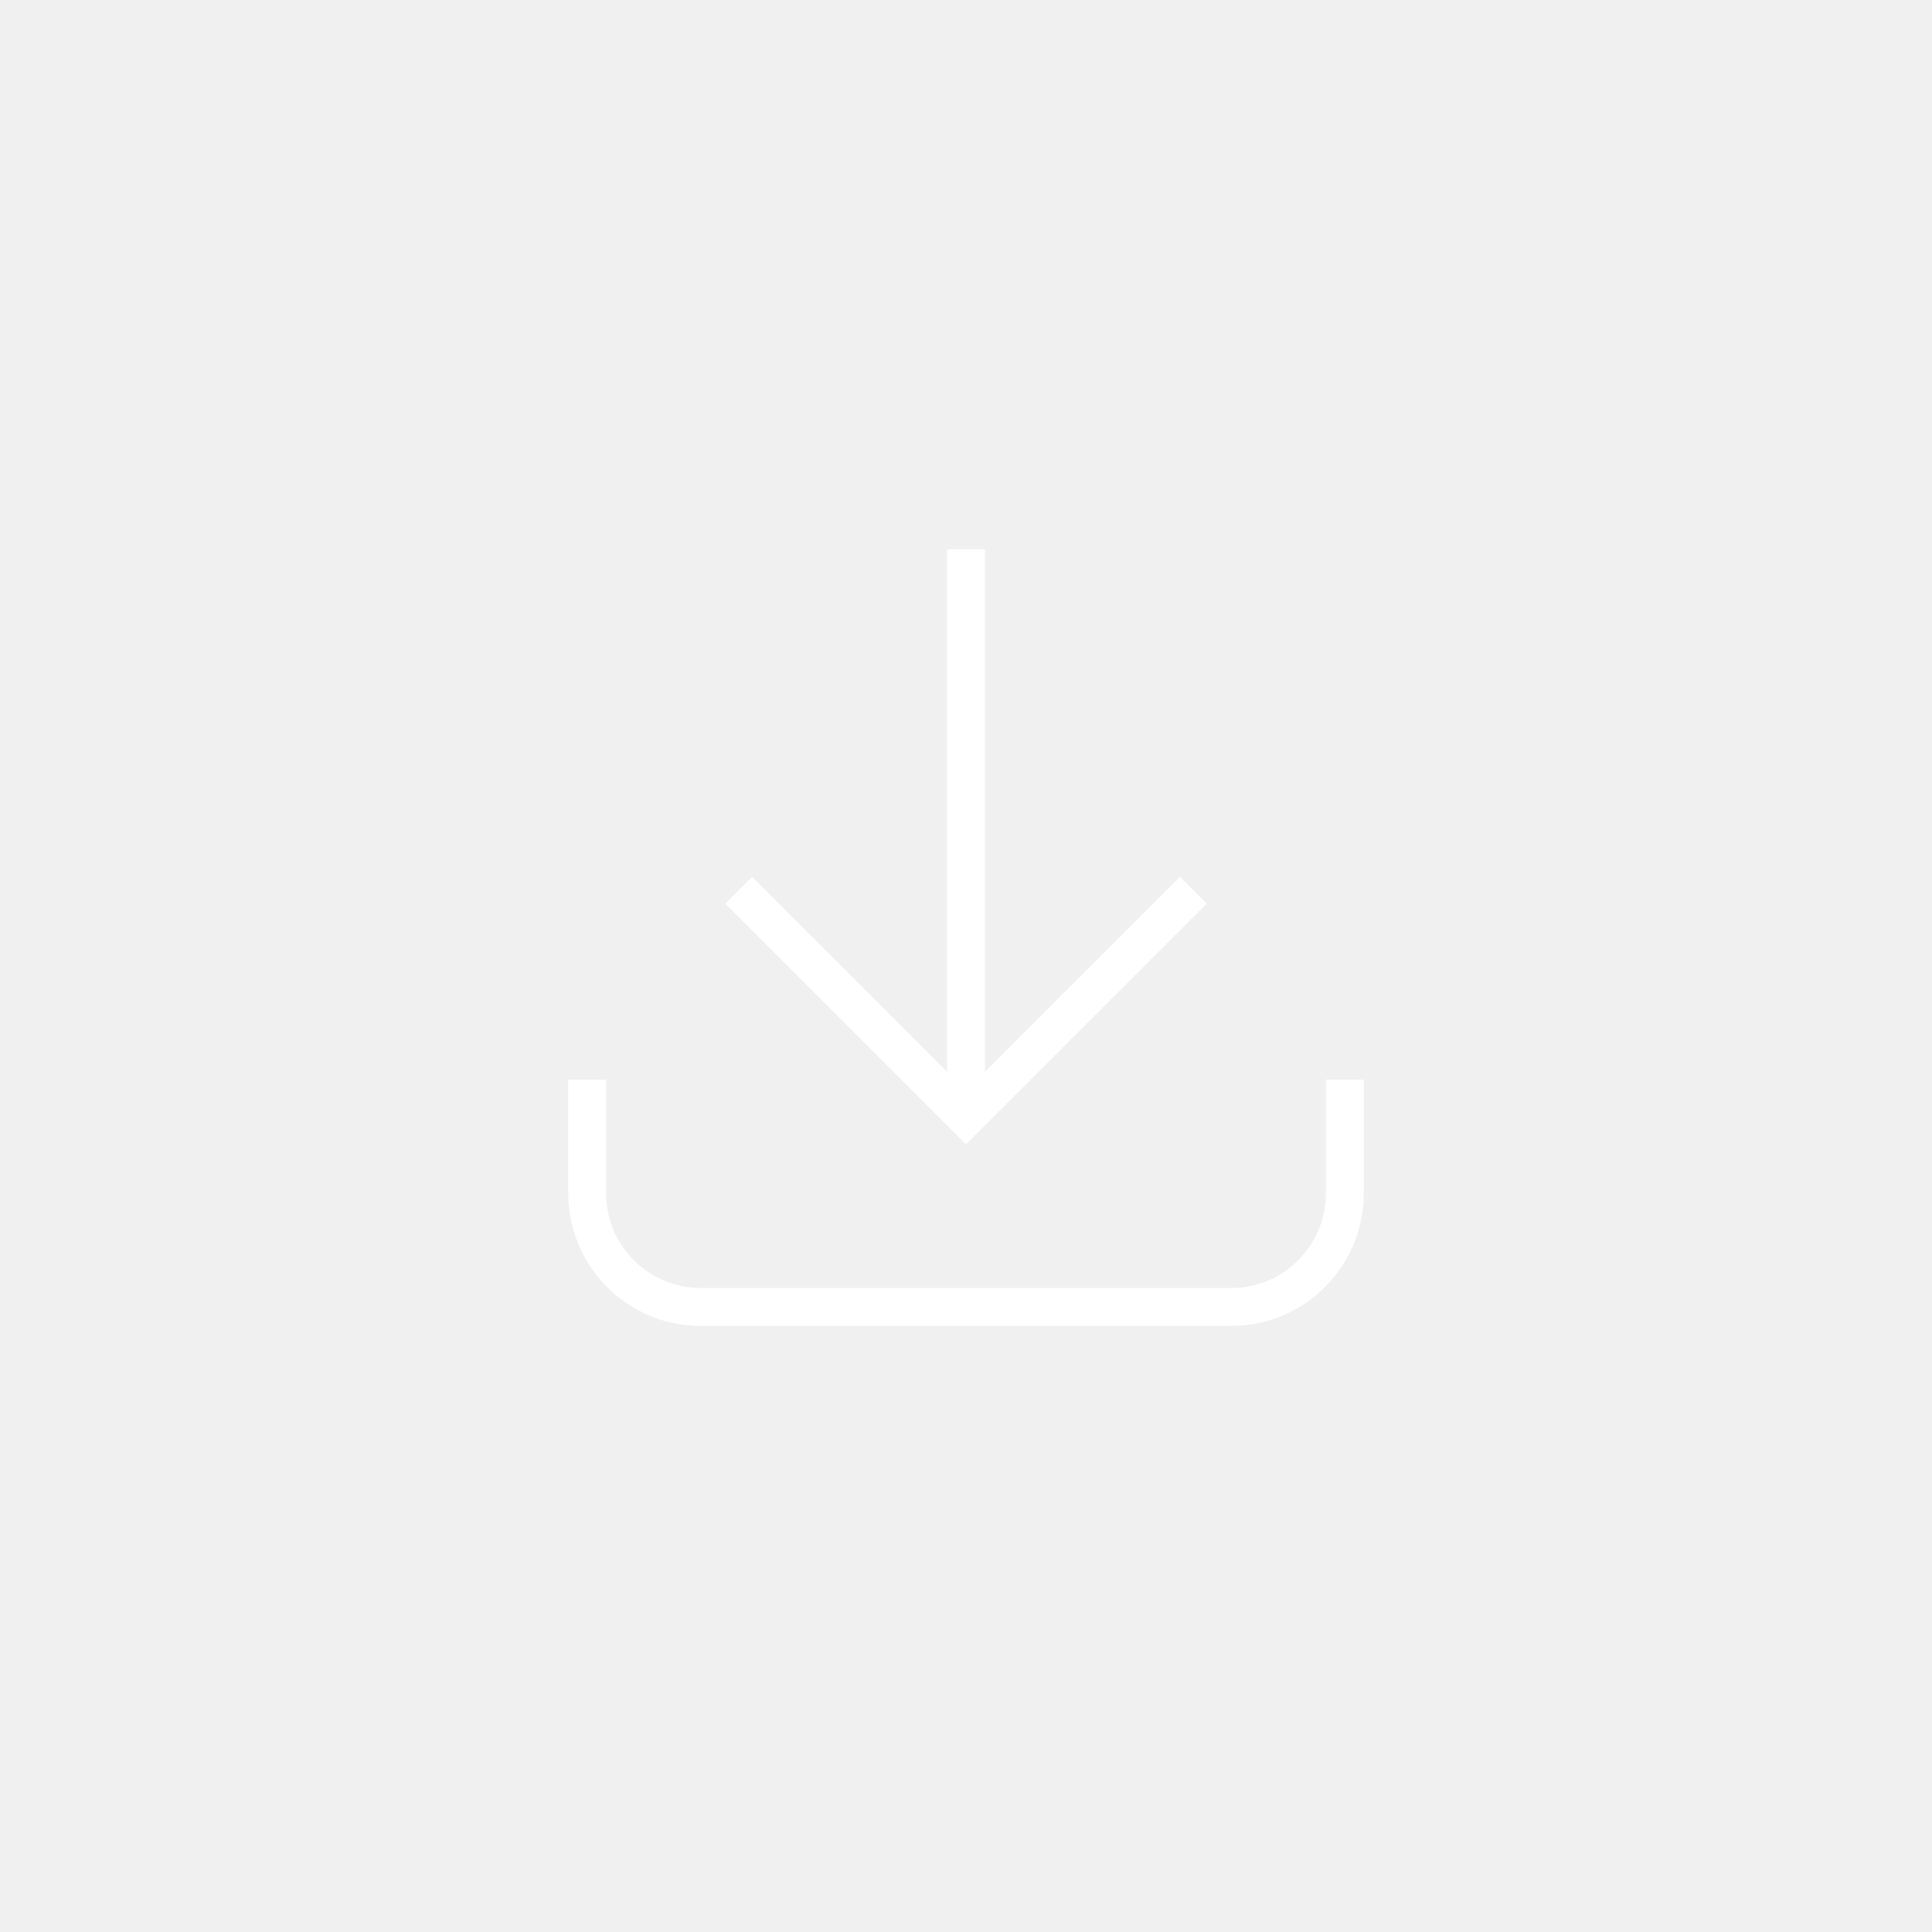
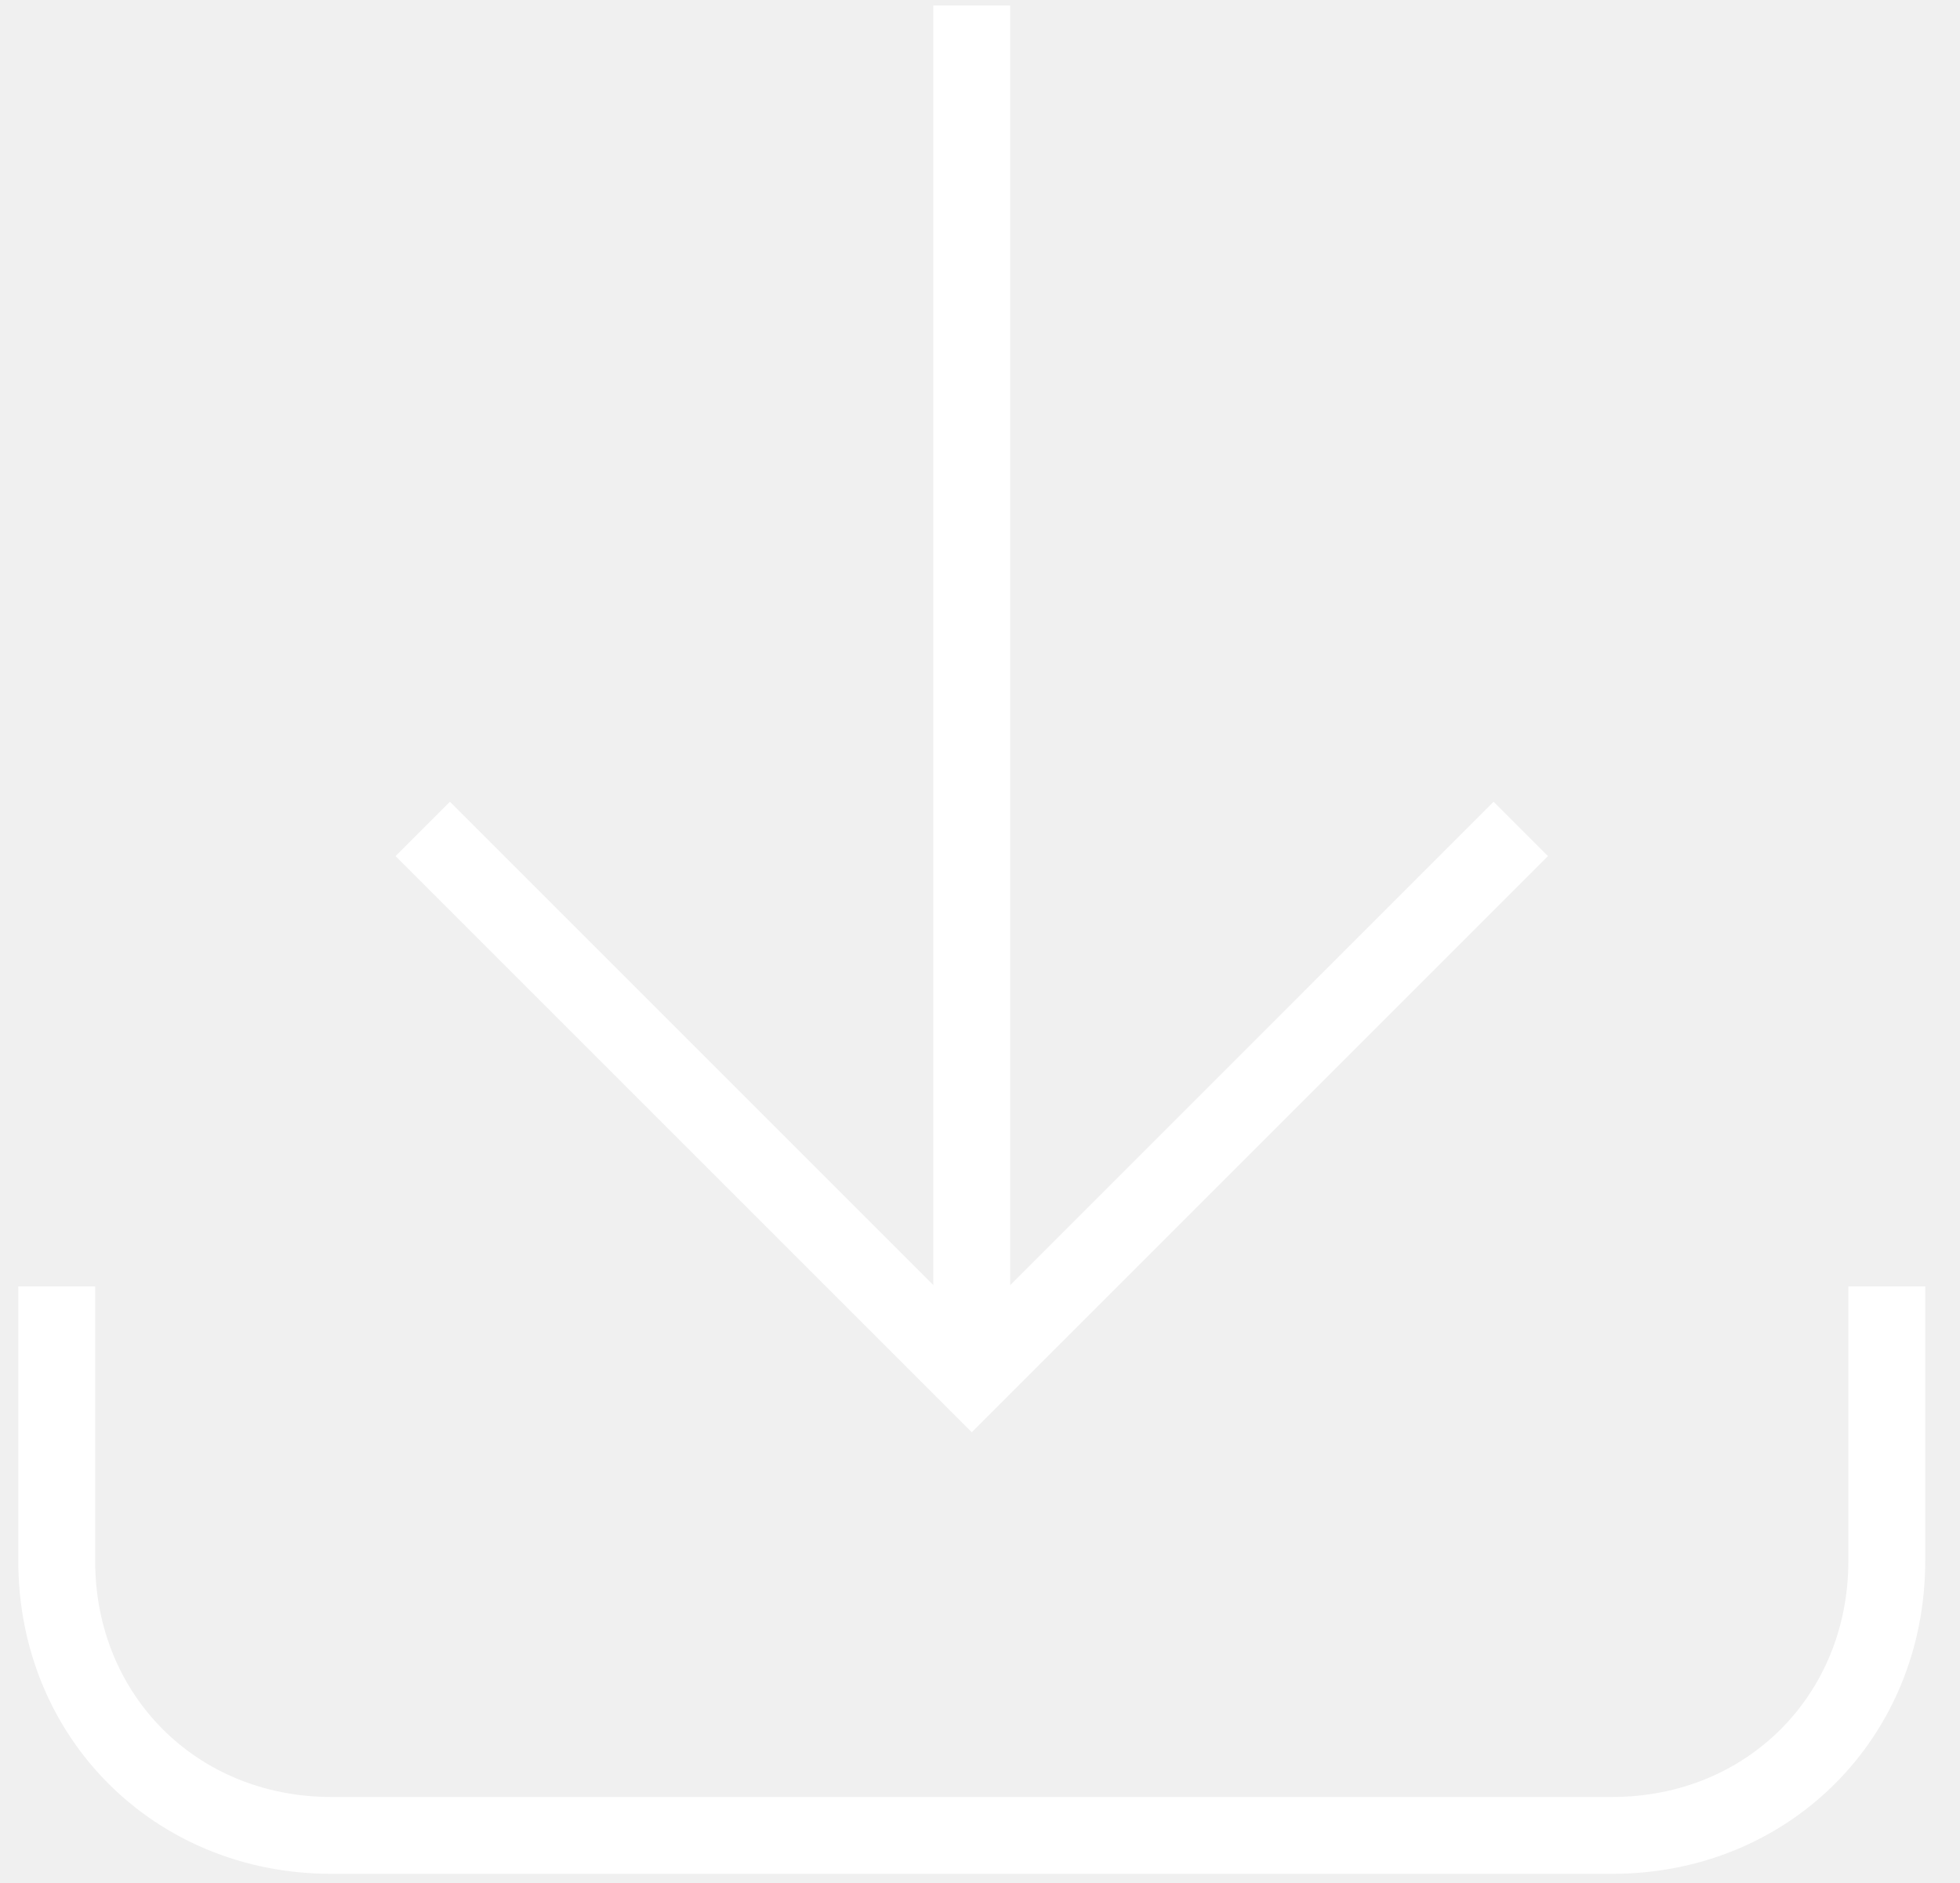
- <svg xmlns="http://www.w3.org/2000/svg" width="51px" height="51px" viewBox="0 0 51 51" version="1.1">
+ <svg xmlns="http://www.w3.org/2000/svg" width="51px" height="49px" viewBox="0 0 51 49" version="1.1">
  <defs />
-   <g id="Symbols" stroke="none" stroke-width="1" fill="none" fill-rule="evenodd">
-     <g id="Wallet/Icon/Import" transform="translate(0, -1)">
-       <g id="arrows-24px-outline-2_square-download" transform="translate(-1, 0)">
-         <g id="Group" transform="translate(0.5, 0.5)">
-           <ellipse id="Oval-87" fill="none" cx="25.66" cy="25.694" rx="25.16" ry="25.194" />
-           <path d="M16,29 L16,32 C16,33.657 17.343,35 18.994,35 L33.006,35 C34.659,35 36,33.653 36,32 L36,29" id="Shape" stroke="#FFFFFF" />
-           <path d="M26,15 L26,30" id="Shape" stroke="#FFFFFF" />
-           <polyline id="Shape" stroke="#FFFFFF" points="20 24 26 30 32 24" />
-         </g>
+   <g id="Page-1" stroke="none" stroke-width="1" fill="none" fill-rule="evenodd">
+     <g id="Introduction-warning2" transform="translate(-176, -325)" stroke="#FFFFFF" stroke-width="2">
+       <g id="icon-import" transform="translate(177, 325)">
+         <path d="M0.476,33.476 L0.476,40.619 C0.476,44.667 3.571,47.762 7.619,47.762 L40.952,47.762 C45,47.762 48.095,44.667 48.095,40.619 L48.095,33.476" id="Shape" />
+         <path d="M24.286,0.143 L24.286,35.857" id="Shape" />
+         <polyline id="Shape" points="10 21.571 24.286 35.857 38.571 21.571" />
      </g>
    </g>
  </g>
</svg>
